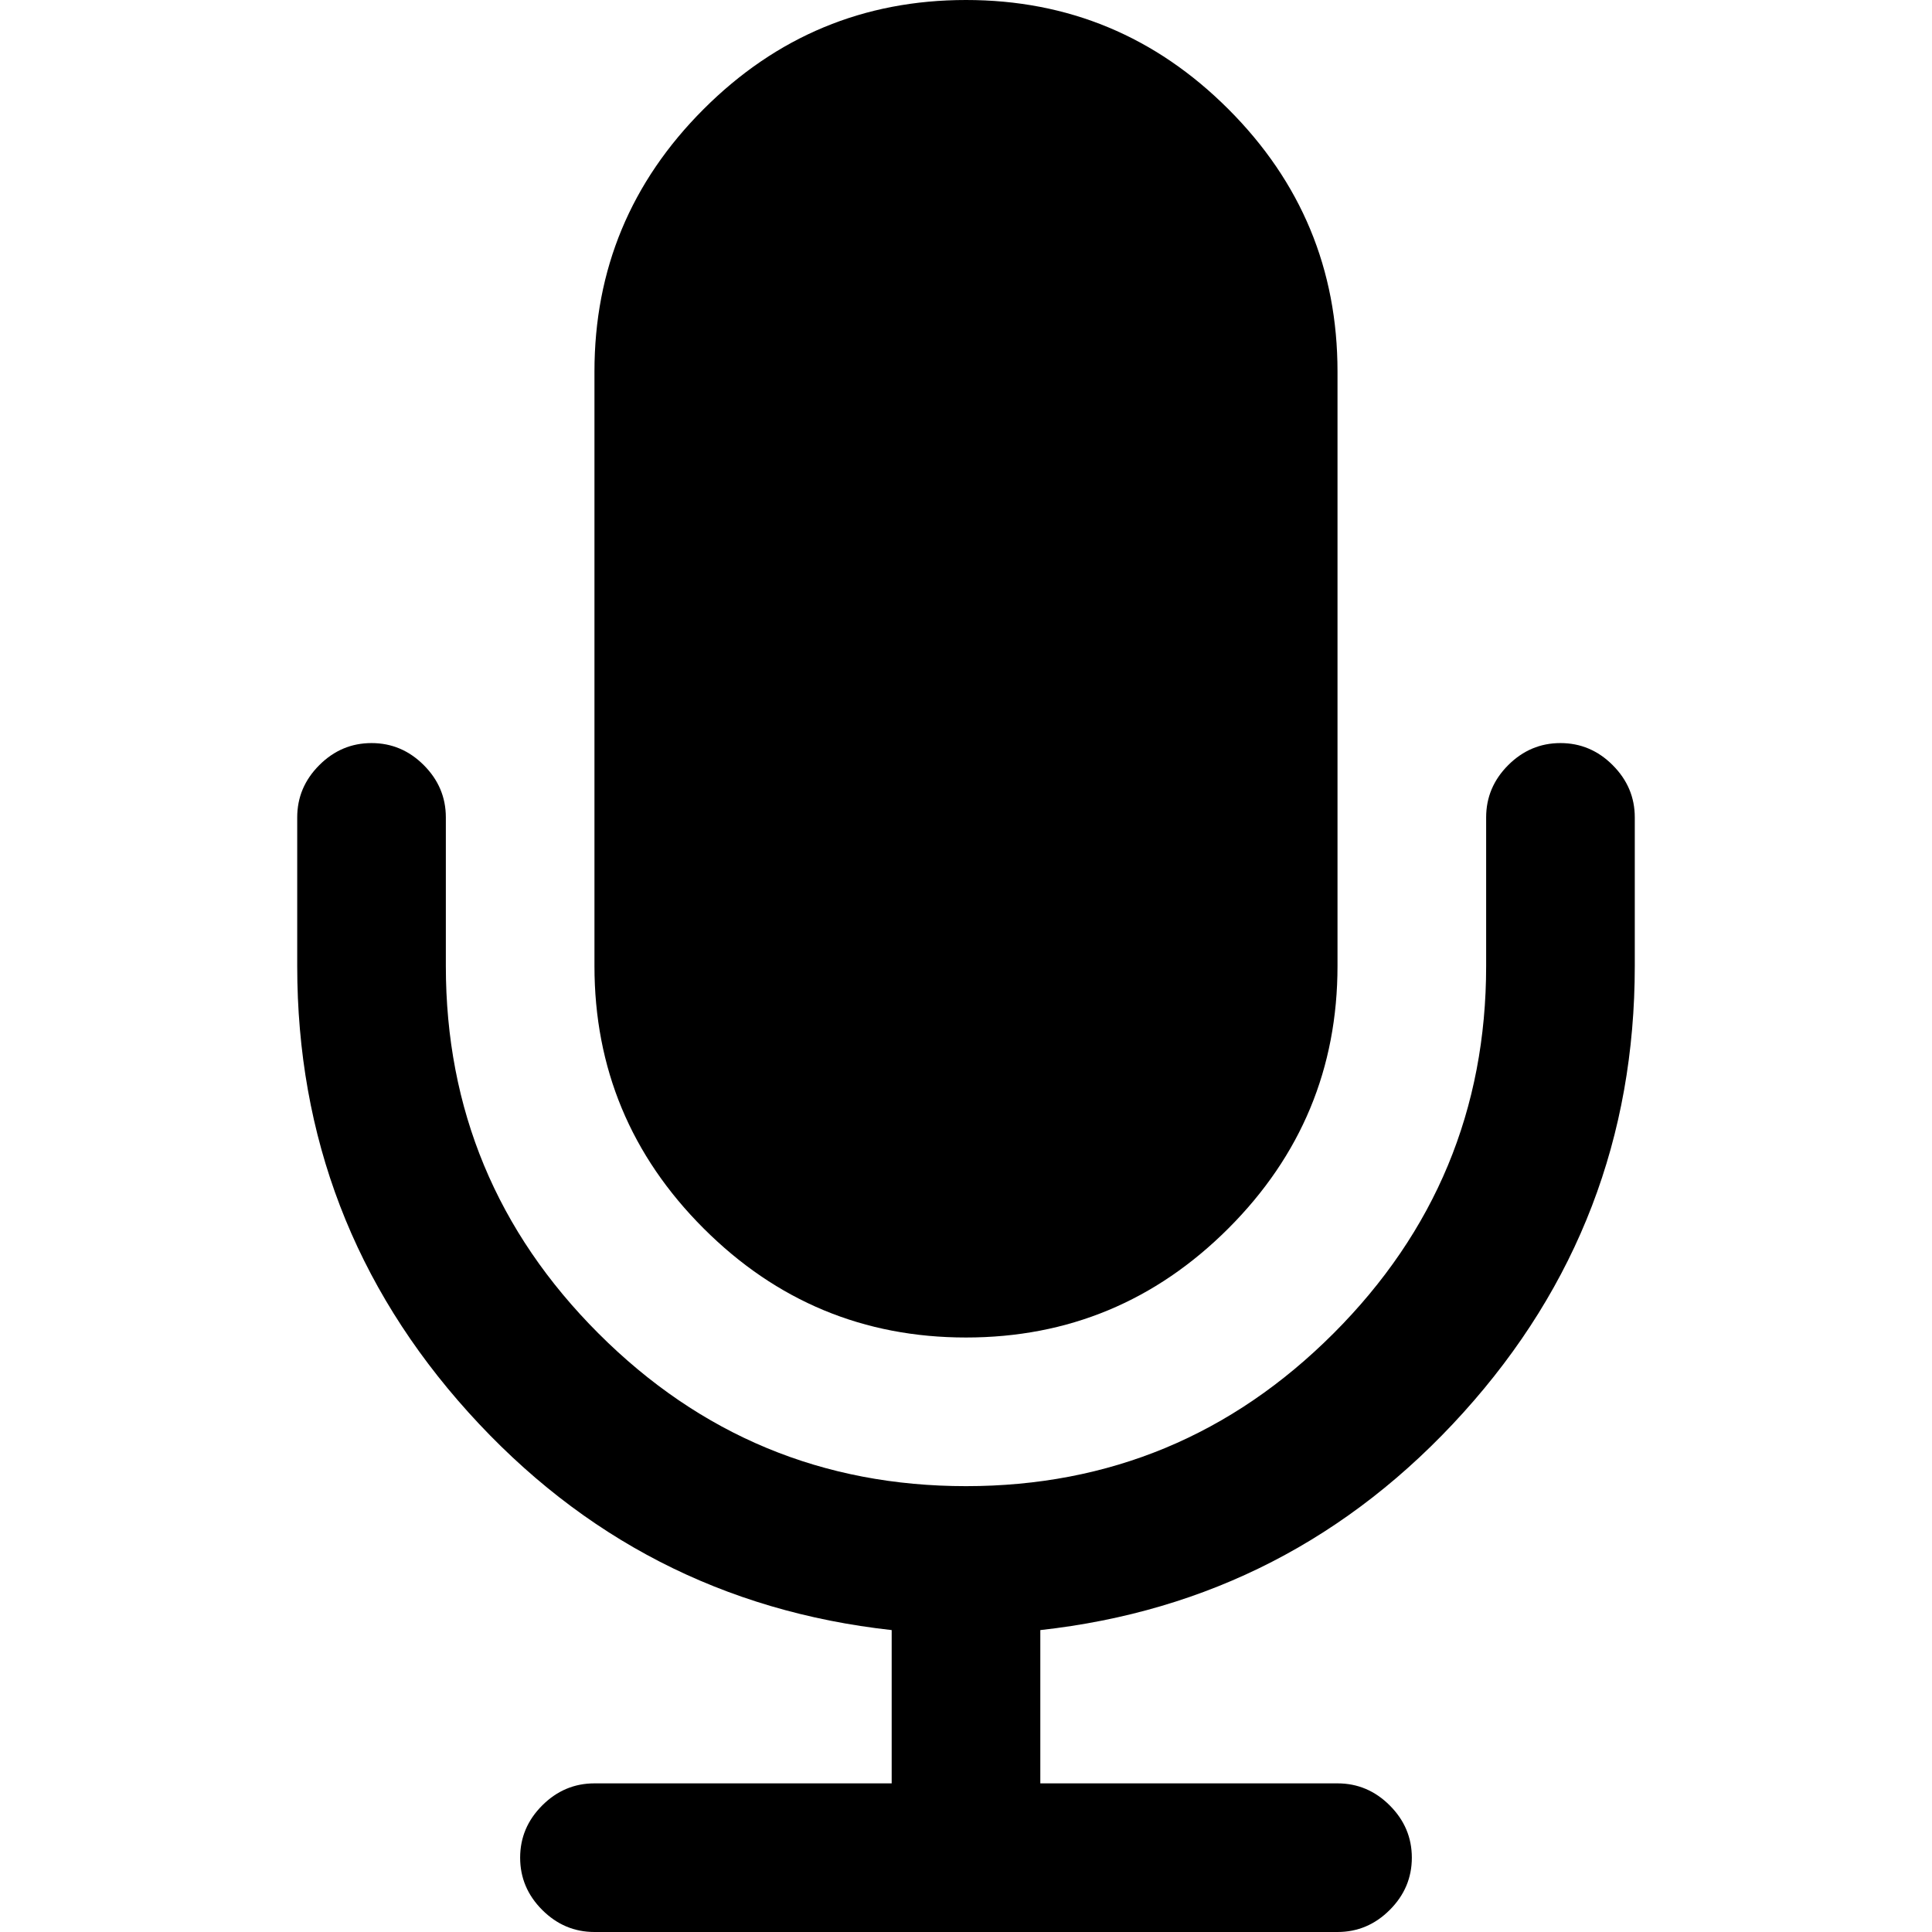
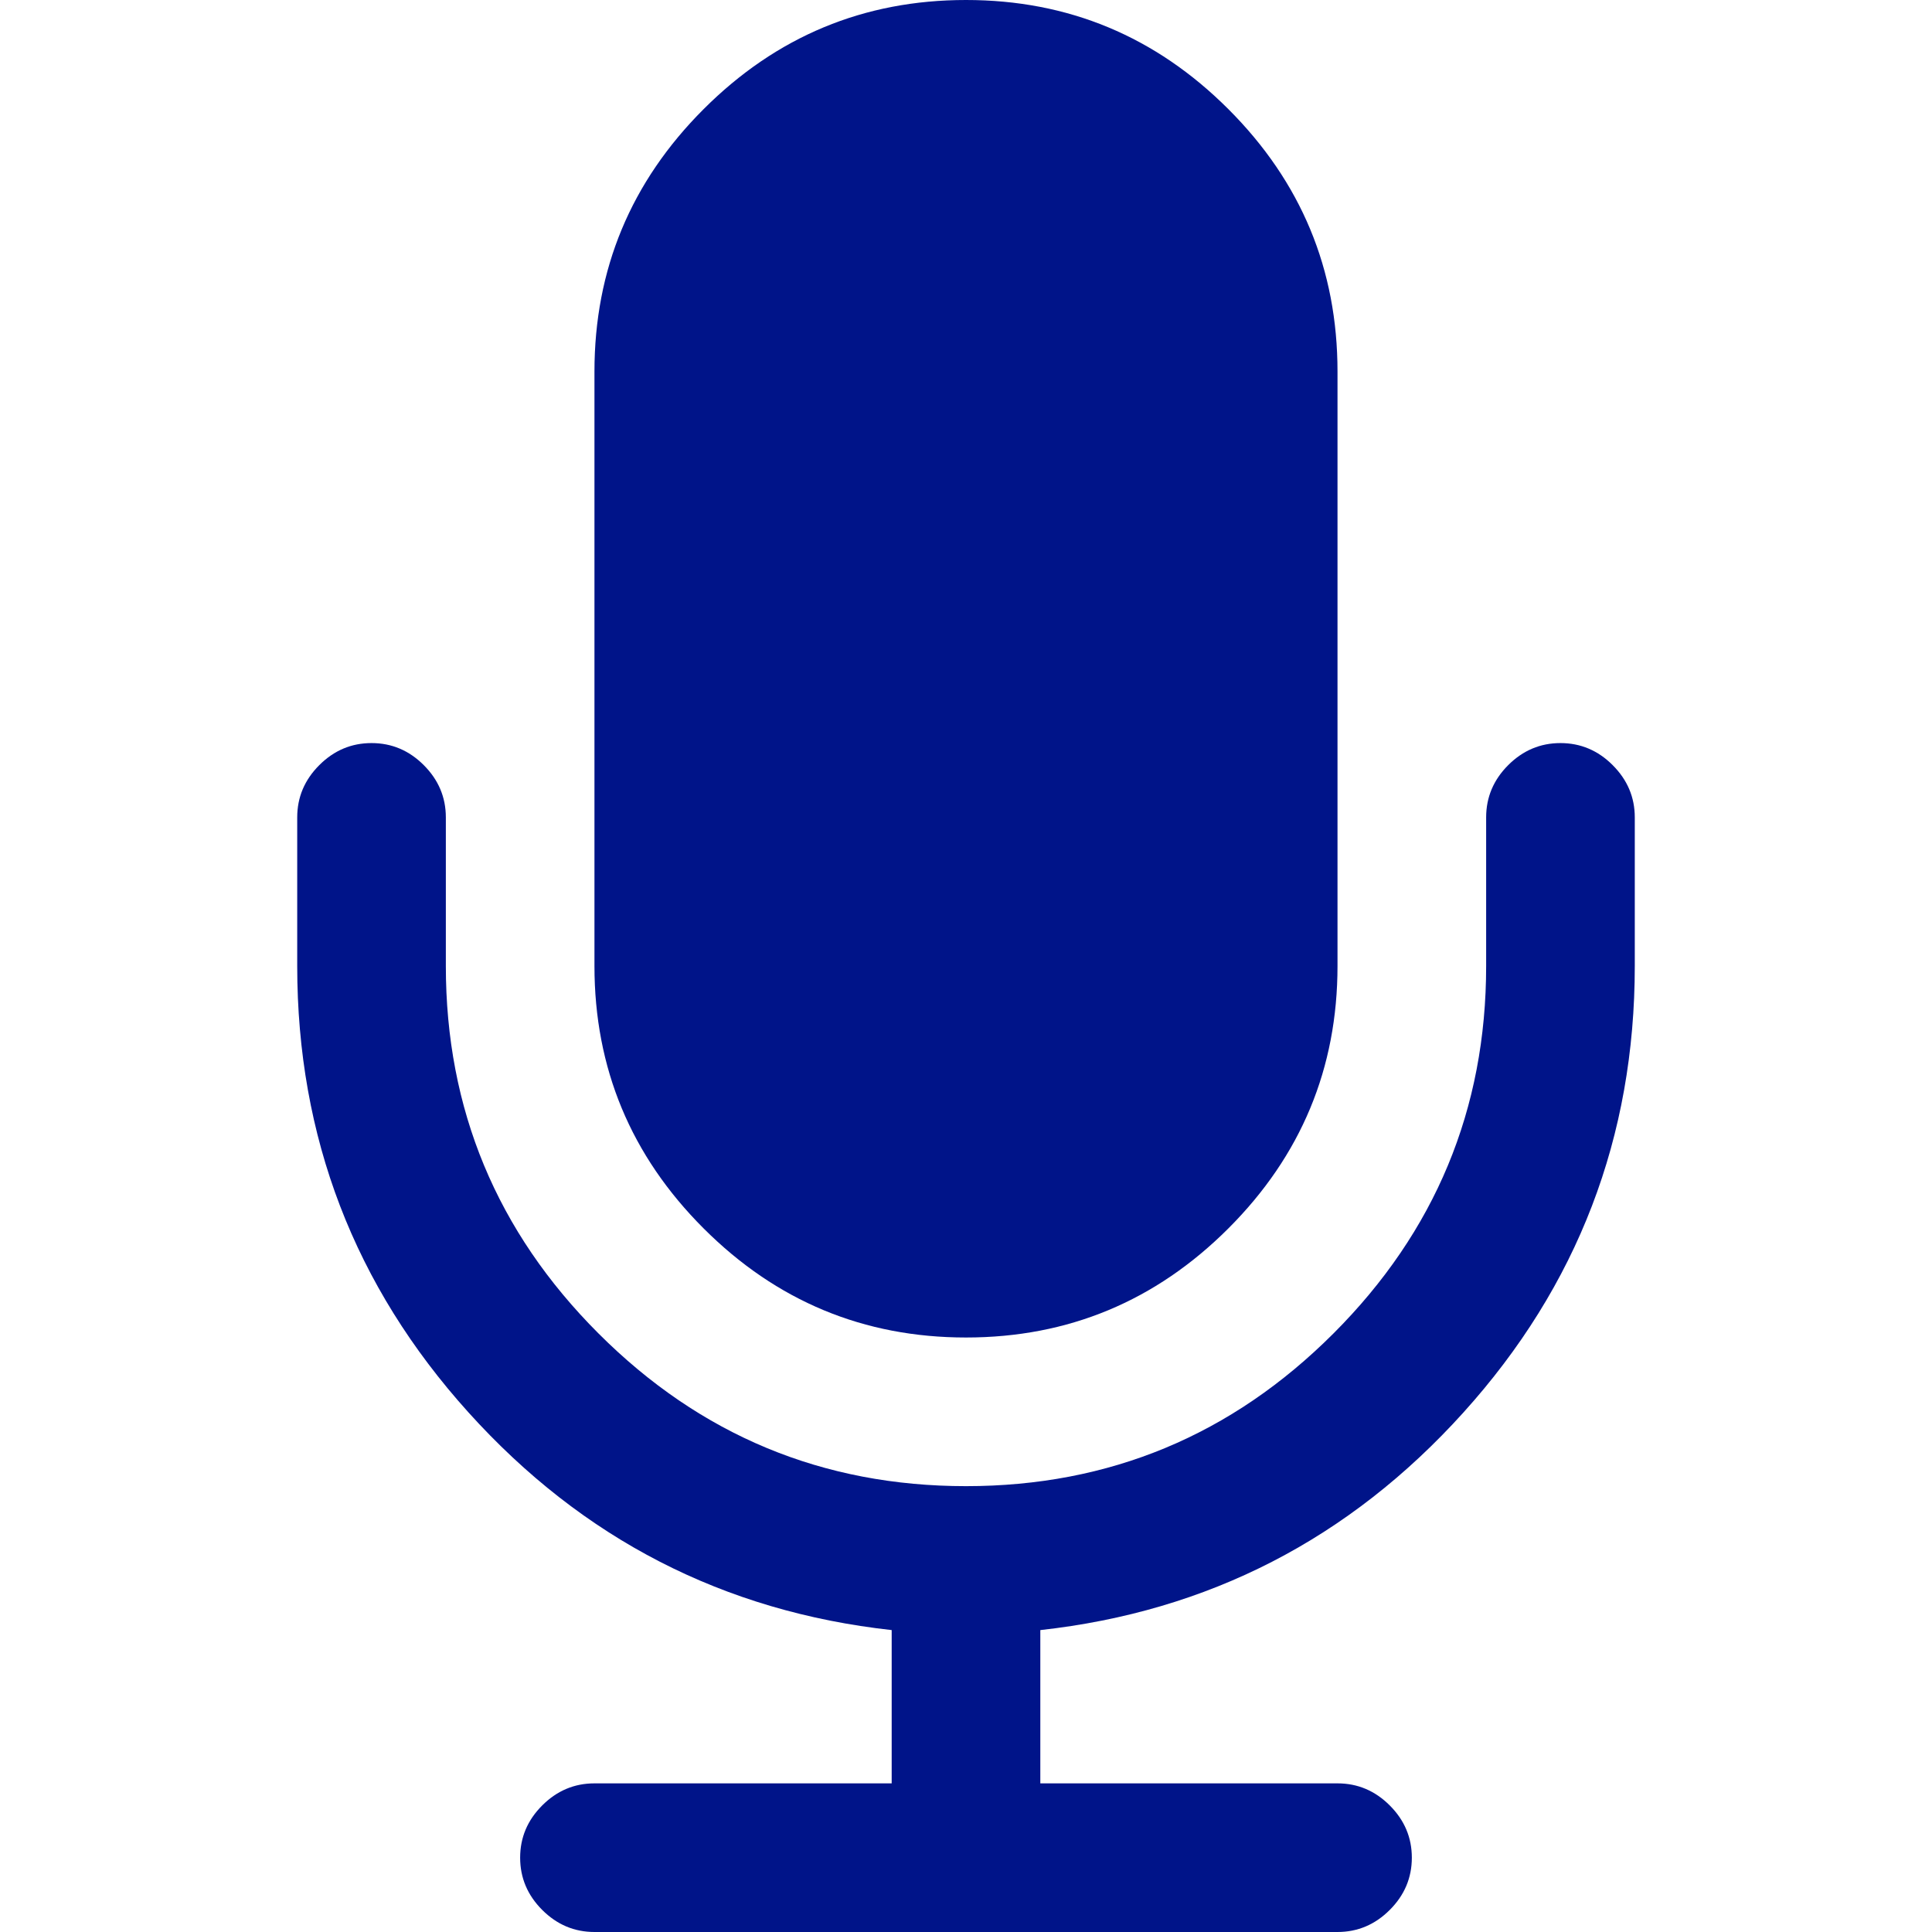
<svg xmlns="http://www.w3.org/2000/svg" version="1.1" id="Capa_1" x="0px" y="0px" width="475.085px" height="475.085px" viewBox="0 0 475.085 475.085" style="enable-background:new 0 0 475.085 475.085;" xml:space="preserve">
  <g>
    <g>
-       <path d="M237.541,328.897c25.128,0,46.632-8.946,64.523-26.83c17.888-17.884,26.833-39.399,26.833-64.525V91.365    c0-25.126-8.938-46.632-26.833-64.525C284.173,8.951,262.669,0,237.541,0c-25.125,0-46.632,8.951-64.524,26.84    c-17.893,17.89-26.838,39.399-26.838,64.525v146.177c0,25.125,8.949,46.641,26.838,64.525    C190.906,319.951,212.416,328.897,237.541,328.897z" />
-       <path d="M396.563,188.15c-3.606-3.617-7.898-5.426-12.847-5.426c-4.944,0-9.226,1.809-12.847,5.426    c-3.613,3.616-5.421,7.898-5.421,12.845v36.547c0,35.214-12.518,65.333-37.548,90.362c-25.022,25.03-55.145,37.545-90.36,37.545    c-35.214,0-65.334-12.515-90.365-37.545c-25.028-25.022-37.541-55.147-37.541-90.362v-36.547c0-4.947-1.809-9.229-5.424-12.845    c-3.617-3.617-7.895-5.426-12.847-5.426c-4.952,0-9.235,1.809-12.85,5.426c-3.618,3.616-5.426,7.898-5.426,12.845v36.547    c0,42.065,14.04,78.659,42.112,109.776c28.073,31.118,62.762,48.961,104.068,53.526v37.691h-73.089    c-4.949,0-9.231,1.811-12.847,5.428c-3.617,3.614-5.426,7.898-5.426,12.847c0,4.941,1.809,9.233,5.426,12.847    c3.616,3.614,7.898,5.428,12.847,5.428h182.719c4.948,0,9.236-1.813,12.847-5.428c3.621-3.613,5.431-7.905,5.431-12.847    c0-4.948-1.81-9.232-5.431-12.847c-3.61-3.617-7.898-5.428-12.847-5.428h-73.08v-37.691    c41.299-4.565,75.985-22.408,104.061-53.526c28.076-31.117,42.12-67.711,42.12-109.776v-36.547    C401.998,196.049,400.185,191.77,396.563,188.15z" />
+       <path fill="#001489" d="M237.541,328.897c25.128,0,46.632-8.946,64.523-26.83c17.888-17.884,26.833-39.399,26.833-64.525V91.365    c0-25.126-8.938-46.632-26.833-64.525C284.173,8.951,262.669,0,237.541,0c-25.125,0-46.632,8.951-64.524,26.84    c-17.893,17.89-26.838,39.399-26.838,64.525v146.177c0,25.125,8.949,46.641,26.838,64.525    C190.906,319.951,212.416,328.897,237.541,328.897z" />
+       <path fill="#001489" d="M396.563,188.15c-3.606-3.617-7.898-5.426-12.847-5.426c-4.944,0-9.226,1.809-12.847,5.426    c-3.613,3.616-5.421,7.898-5.421,12.845v36.547c0,35.214-12.518,65.333-37.548,90.362c-25.022,25.03-55.145,37.545-90.36,37.545    c-35.214,0-65.334-12.515-90.365-37.545c-25.028-25.022-37.541-55.147-37.541-90.362v-36.547c0-4.947-1.809-9.229-5.424-12.845    c-3.617-3.617-7.895-5.426-12.847-5.426c-4.952,0-9.235,1.809-12.85,5.426c-3.618,3.616-5.426,7.898-5.426,12.845v36.547    c0,42.065,14.04,78.659,42.112,109.776c28.073,31.118,62.762,48.961,104.068,53.526v37.691h-73.089    c-4.949,0-9.231,1.811-12.847,5.428c-3.617,3.614-5.426,7.898-5.426,12.847c0,4.941,1.809,9.233,5.426,12.847    c3.616,3.614,7.898,5.428,12.847,5.428h182.719c4.948,0,9.236-1.813,12.847-5.428c3.621-3.613,5.431-7.905,5.431-12.847    c0-4.948-1.81-9.232-5.431-12.847c-3.61-3.617-7.898-5.428-12.847-5.428h-73.08v-37.691    c41.299-4.565,75.985-22.408,104.061-53.526c28.076-31.117,42.12-67.711,42.12-109.776v-36.547    C401.998,196.049,400.185,191.77,396.563,188.15z" />
    </g>
  </g>
  <g>
</g>
  <g>
</g>
  <g>
</g>
  <g>
</g>
  <g>
</g>
  <g>
</g>
  <g>
</g>
  <g>
</g>
  <g>
</g>
  <g>
</g>
  <g>
</g>
  <g>
</g>
  <g>
</g>
  <g>
</g>
  <g>
</g>
</svg>
